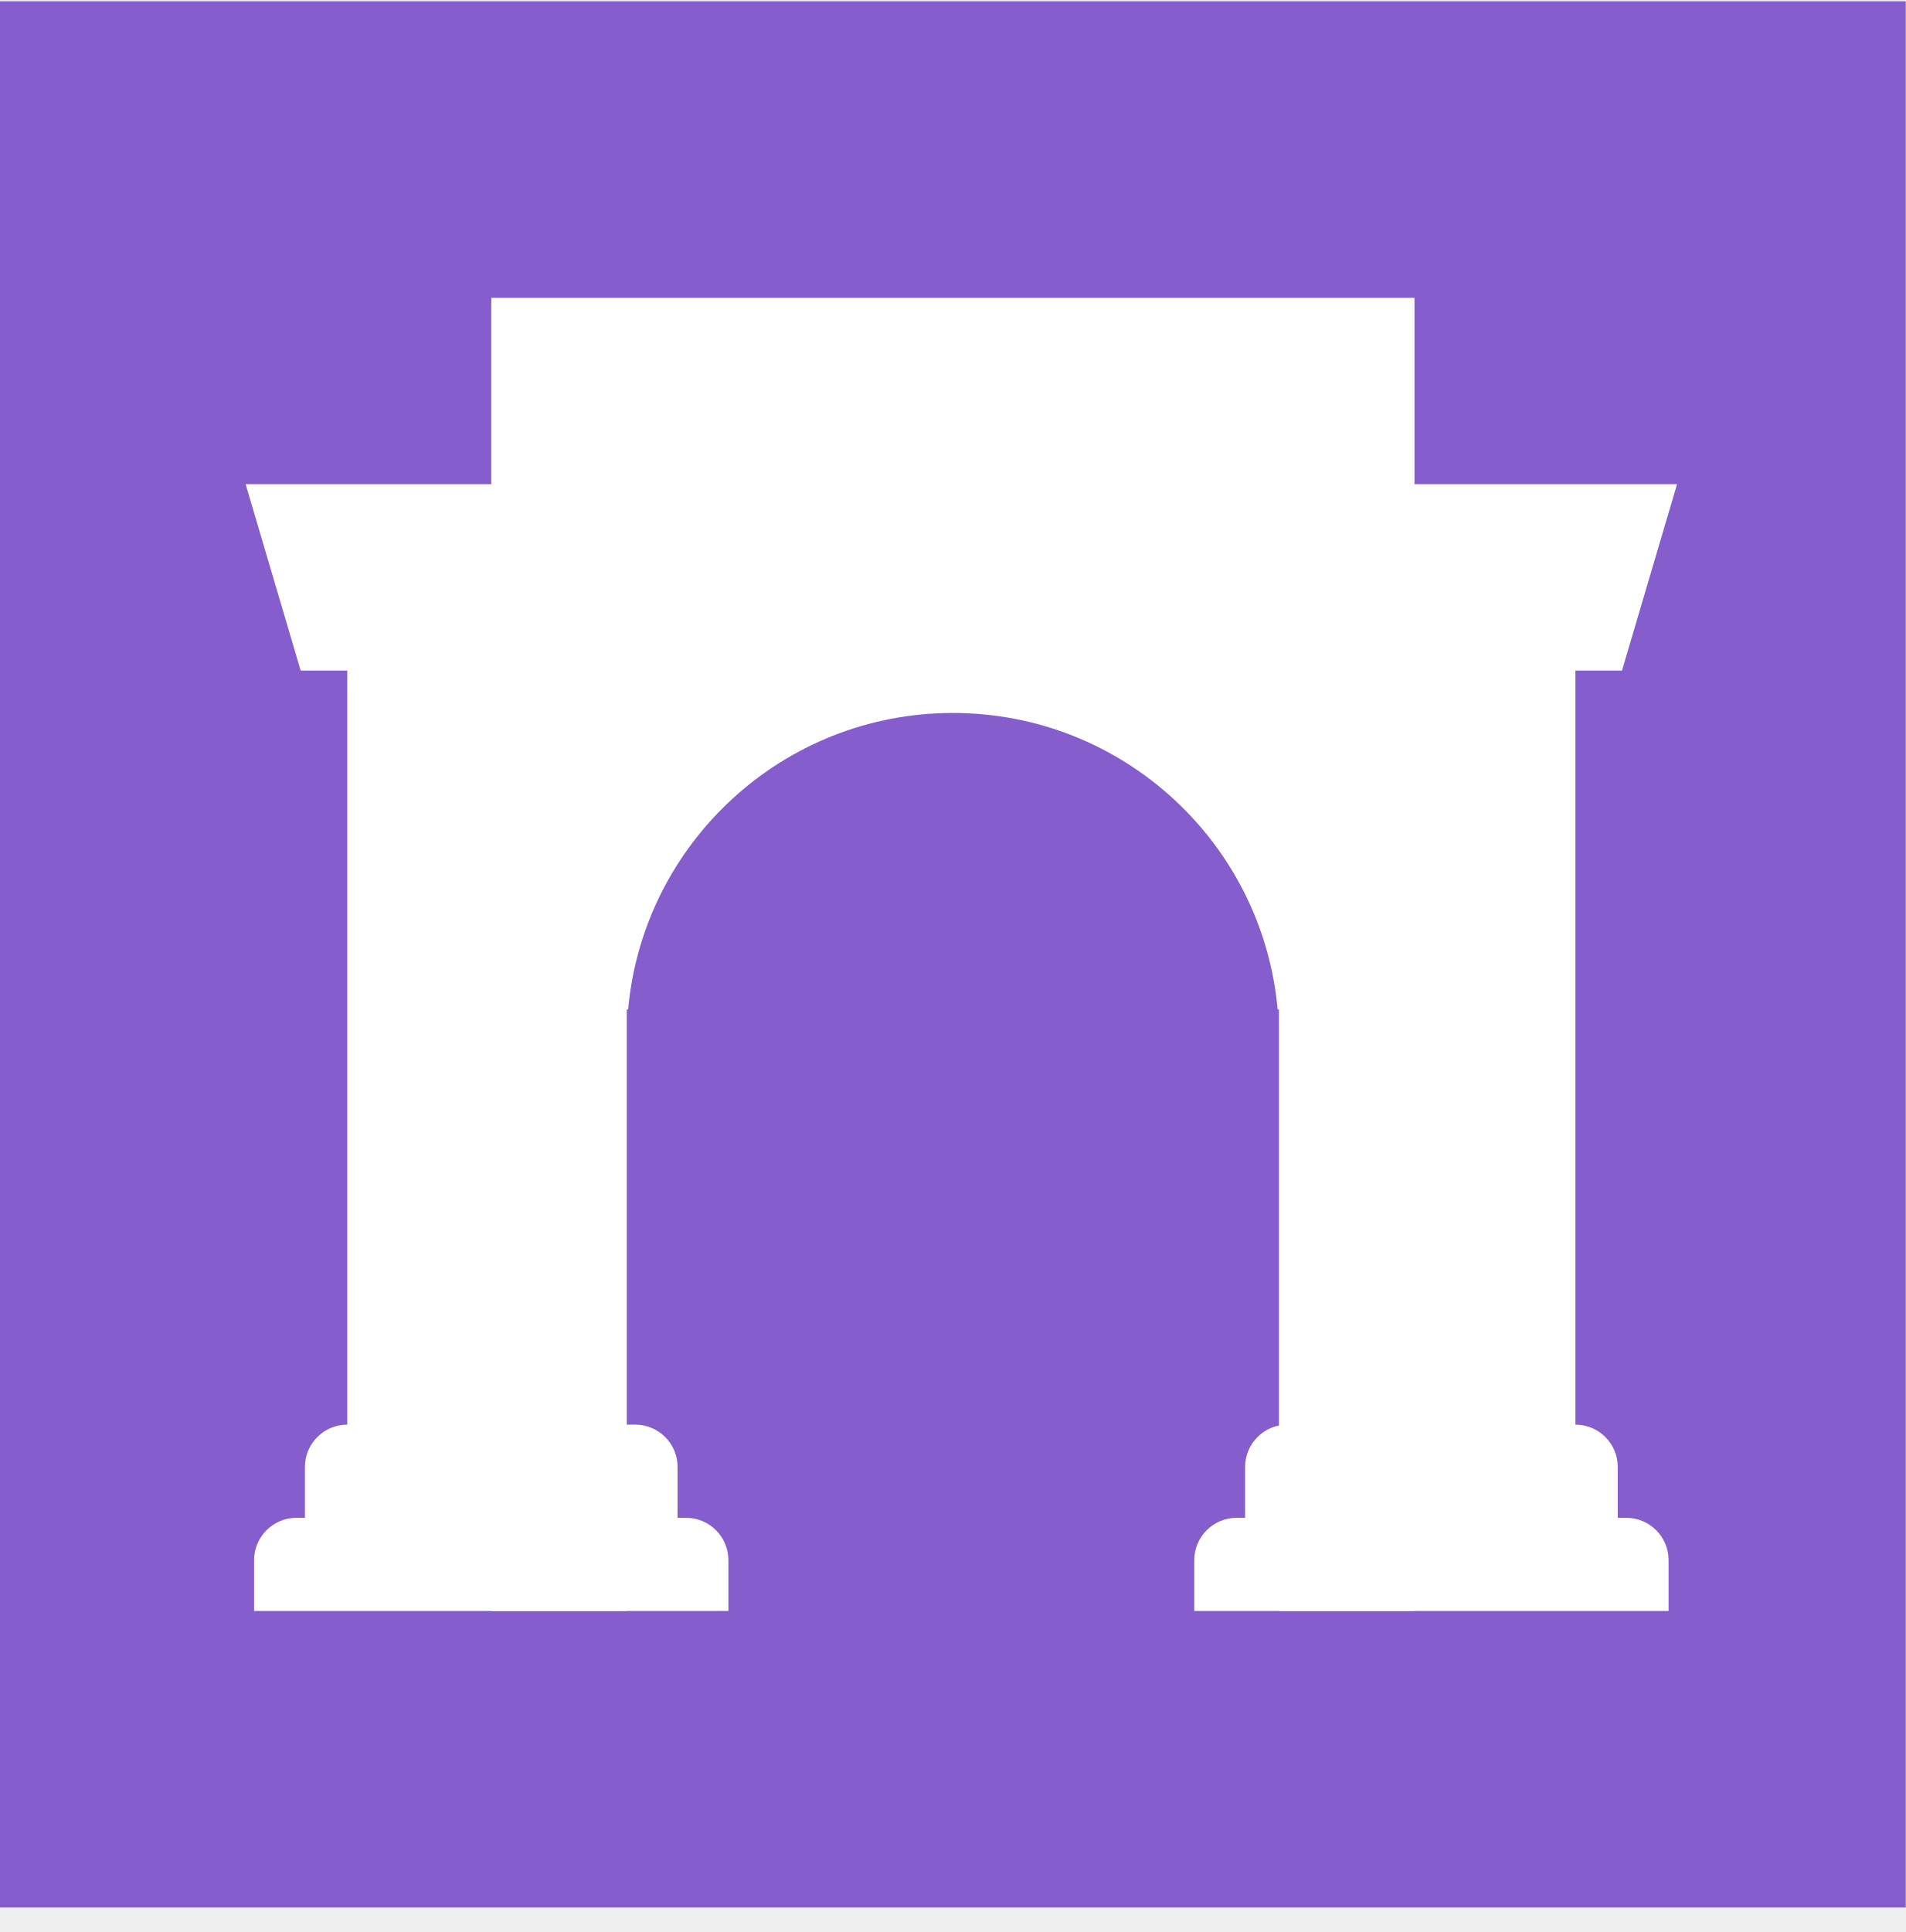
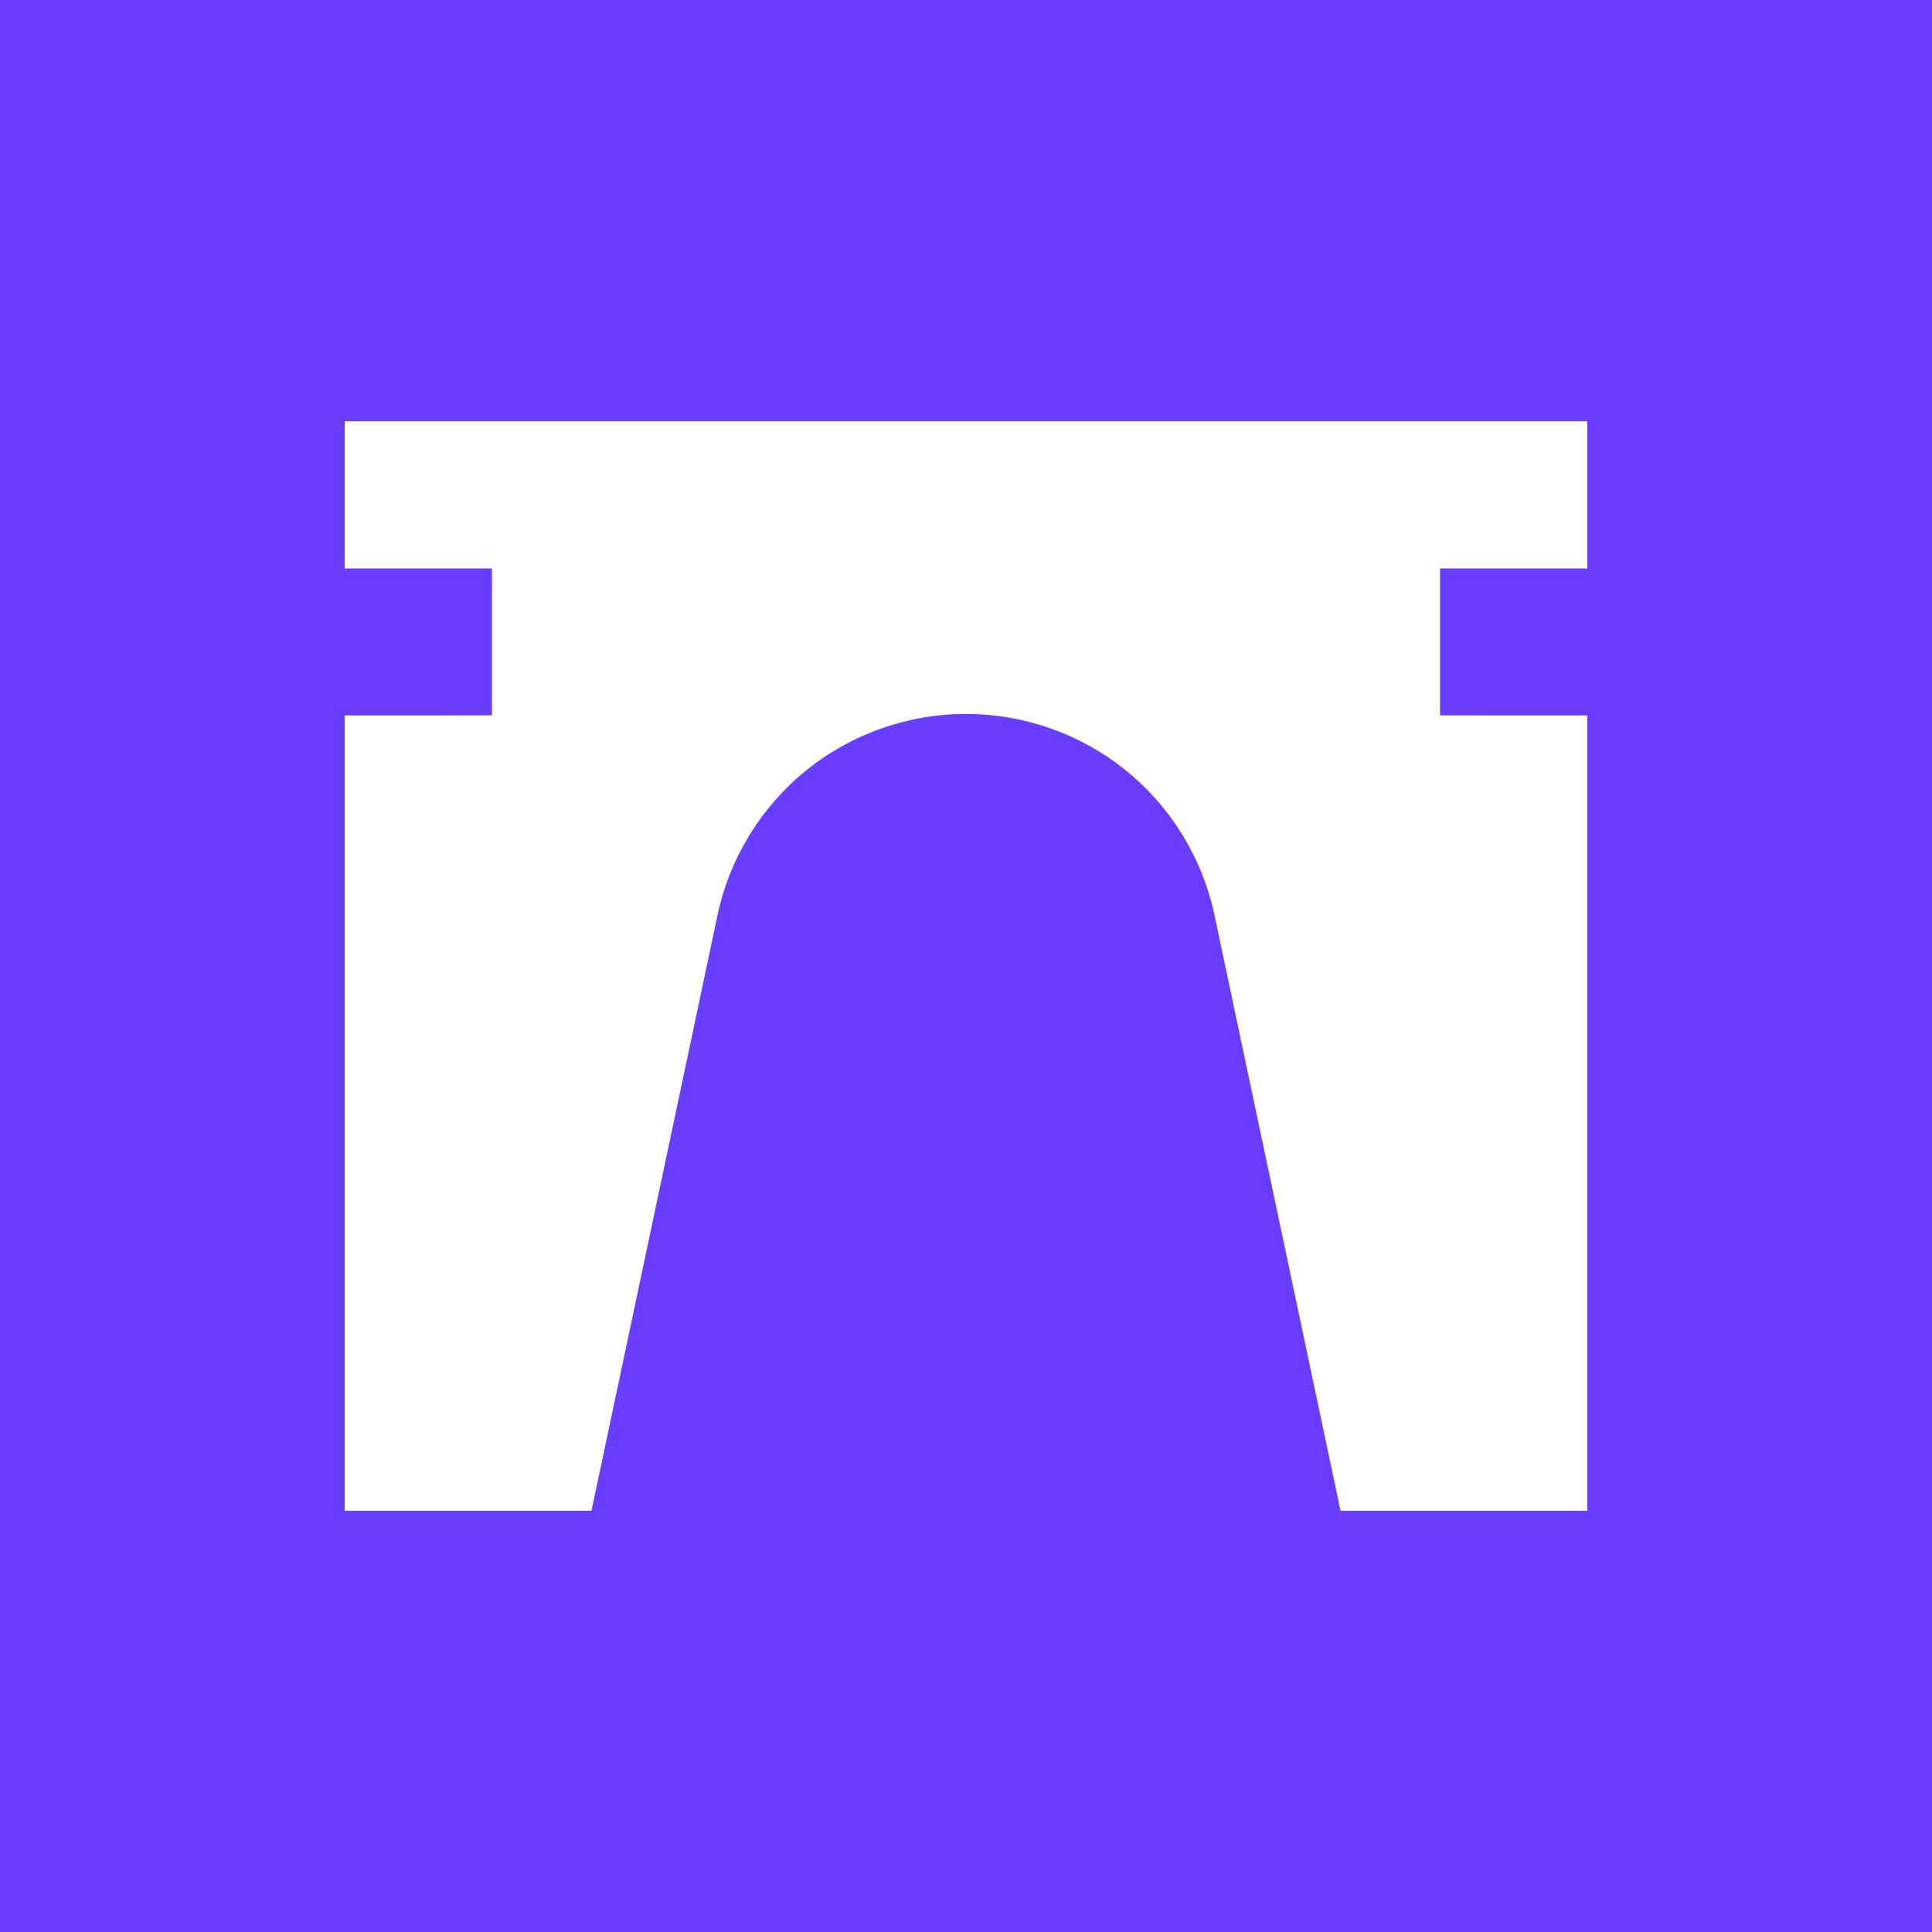
- <svg xmlns="http://www.w3.org/2000/svg" width="74" height="75" viewBox="0 0 74 75" fill="none">
-   <g clip-path="url(#clip0_131_653)">
-     <path d="M74 0.05H0V74.05H74V0.05Z" fill="#855DCD" />
-     <path d="M19.076 11.562H54.925V62.539H49.662V39.188H49.611C49.029 32.734 43.605 27.677 37 27.677C30.395 27.677 24.971 32.734 24.39 39.188H24.338V62.539H19.076V11.562Z" fill="white" />
-     <path d="M9.538 18.797L11.675 26.032H13.484V55.304C12.576 55.304 11.84 56.04 11.84 56.948V58.921H11.511C10.603 58.921 9.866 59.658 9.866 60.566V62.539H28.284V60.566C28.284 59.658 27.548 58.921 26.64 58.921H26.311V56.948C26.311 56.04 25.575 55.304 24.666 55.304H22.693V18.797H9.538Z" fill="white" />
-     <path d="M49.991 55.304C49.083 55.304 48.347 56.04 48.347 56.948V58.921H48.018C47.11 58.921 46.373 59.658 46.373 60.566V62.539H64.791V60.566C64.791 59.658 64.055 58.921 63.147 58.921H62.818V56.948C62.818 56.04 62.082 55.304 61.173 55.304V26.032H62.982L65.12 18.797H51.965V55.304H49.991Z" fill="white" />
-   </g>
-   <defs>
-     <clipPath id="clip0_131_653">
-       <rect width="74" height="74" fill="white" transform="translate(0 0.050293)" />
-     </clipPath>
-   </defs>
+ <svg xmlns="http://www.w3.org/2000/svg" width="74" height="74" viewBox="0 0 74 74" fill="none">
+   <rect width="74" height="74" fill="#6A3CFF" />
+   <path d="M60.799 16.136V21.771H55.156V27.4H56.885V27.402H60.799V57.864H51.346L51.34 57.836L46.517 35.048C46.057 32.876 44.853 30.91 43.128 29.513C41.403 28.115 39.23 27.346 37.01 27.346H36.991C34.77 27.346 32.597 28.115 30.872 29.513C29.147 30.91 27.943 32.877 27.483 35.048L22.655 57.864H13.201V27.401H17.116V27.4H18.844V21.771H13.201V16.136H60.799Z" fill="white" />
</svg>
